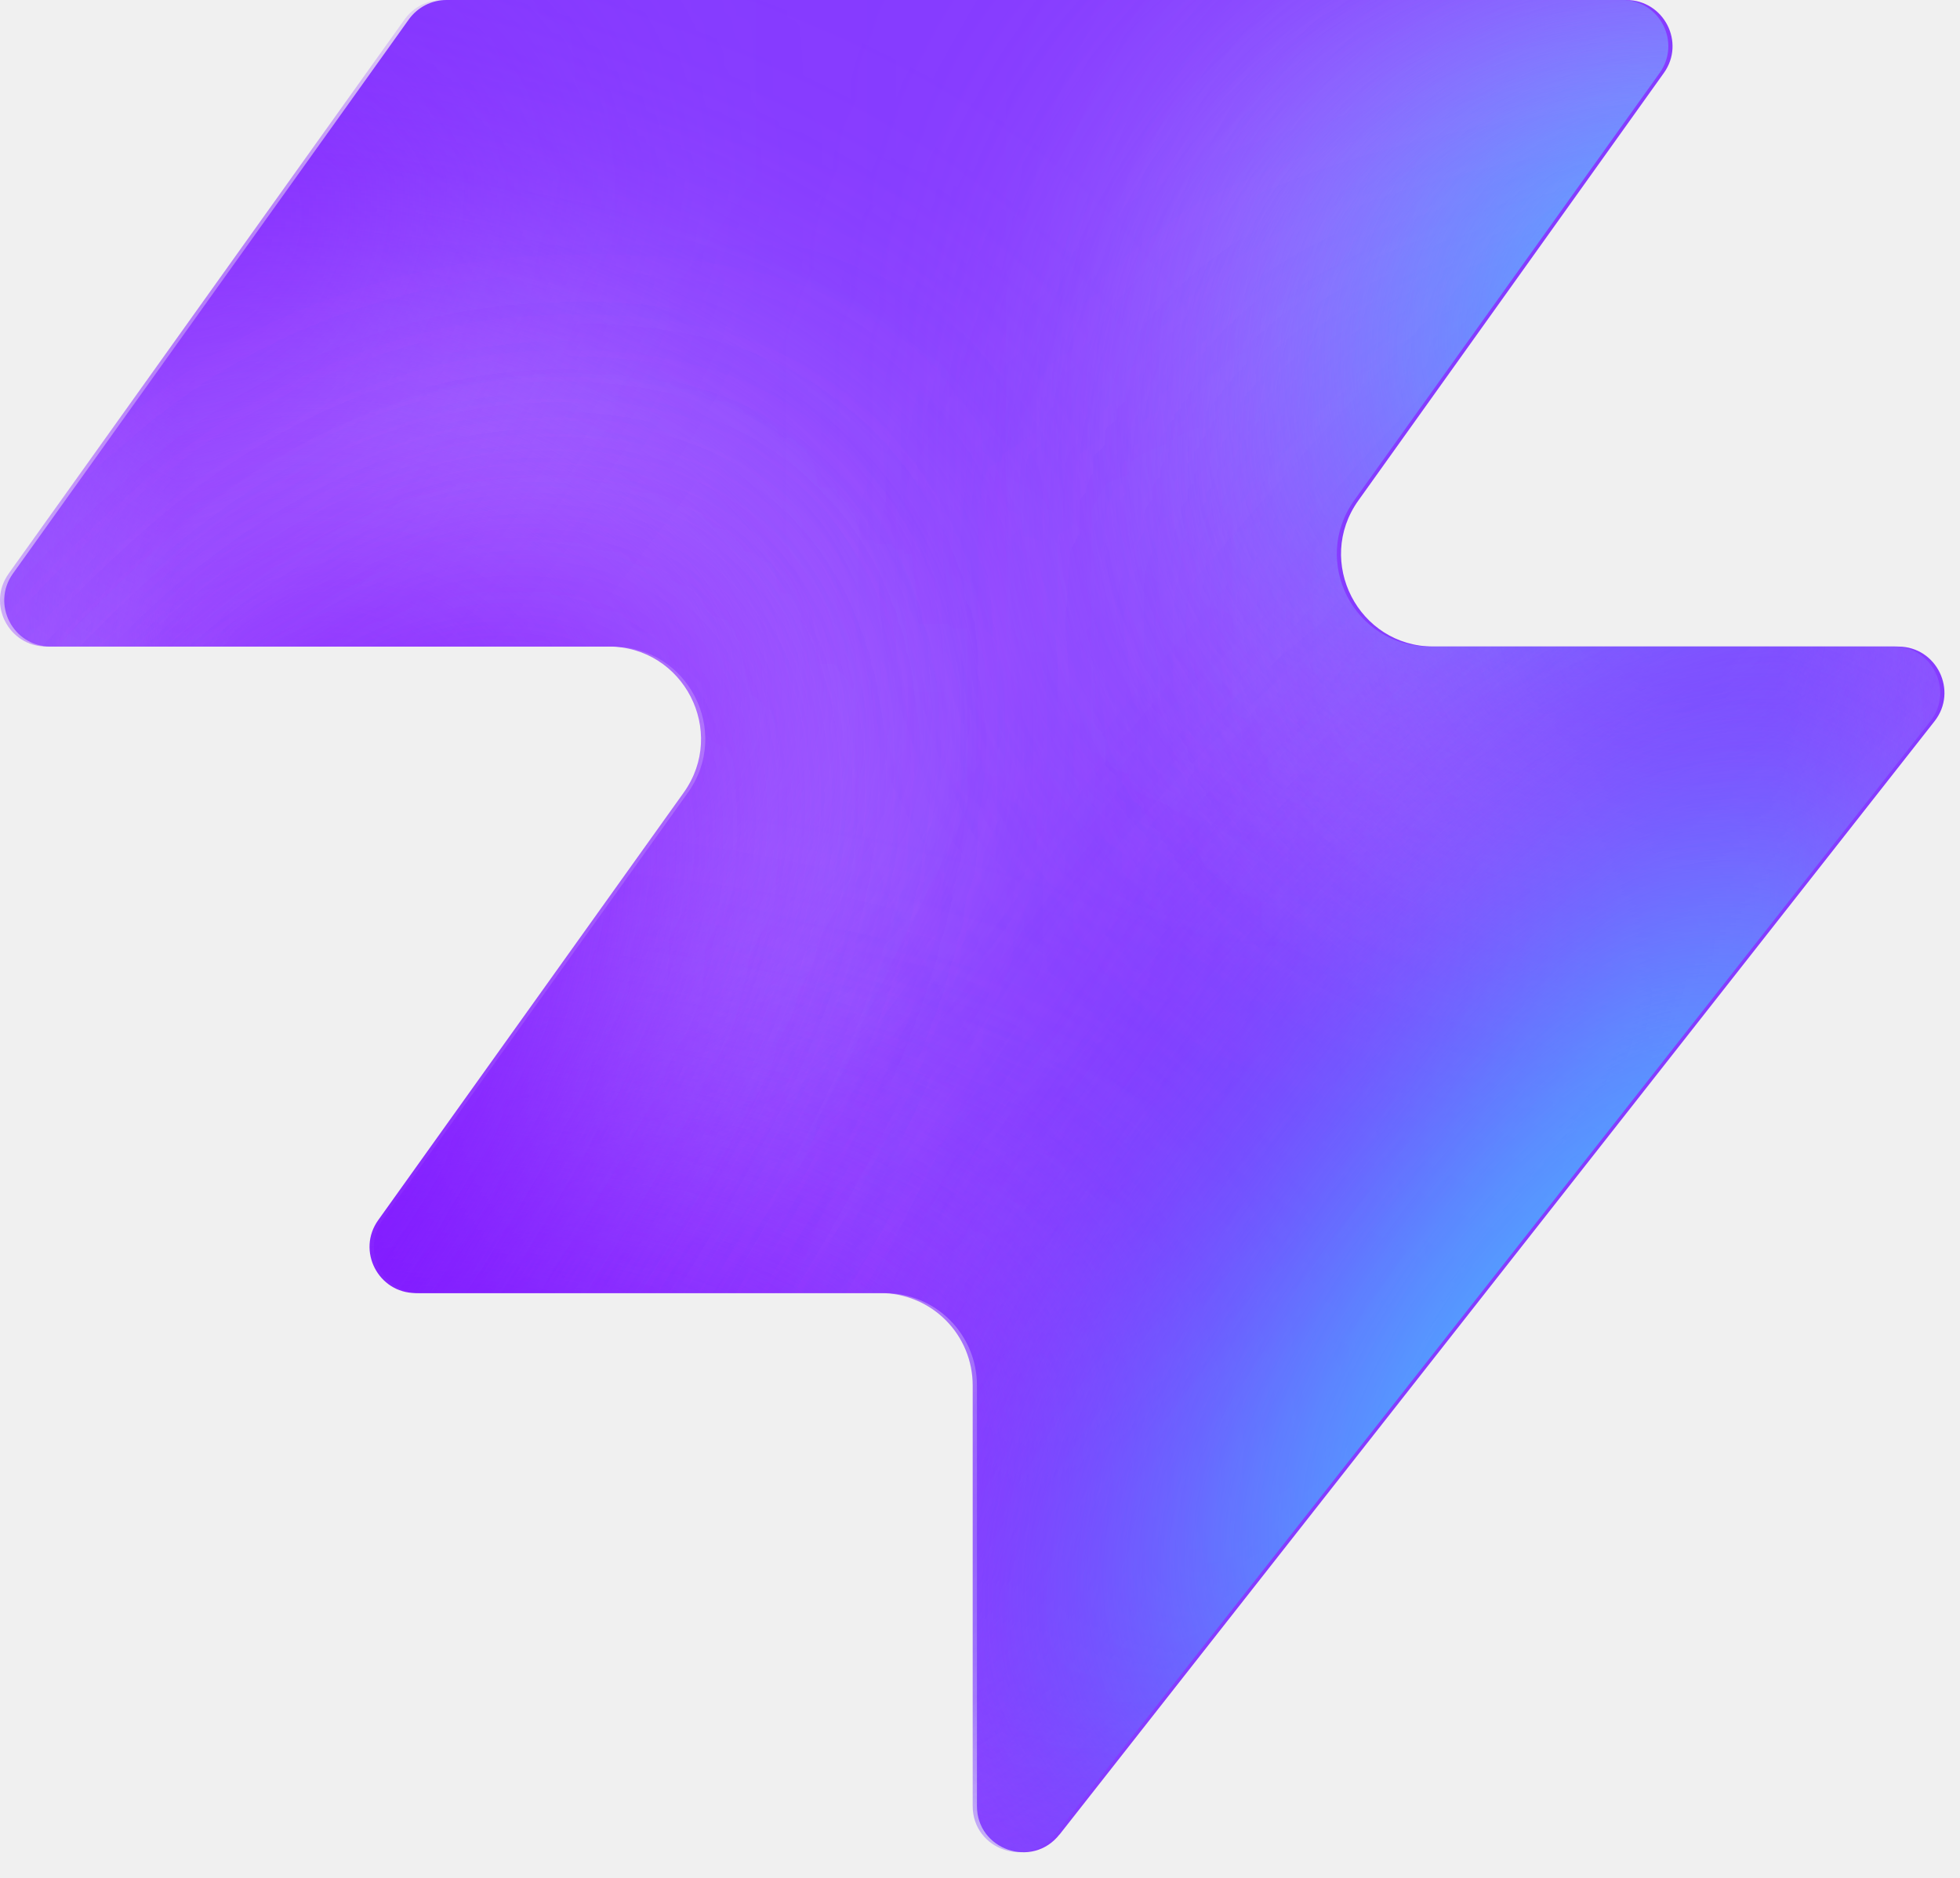
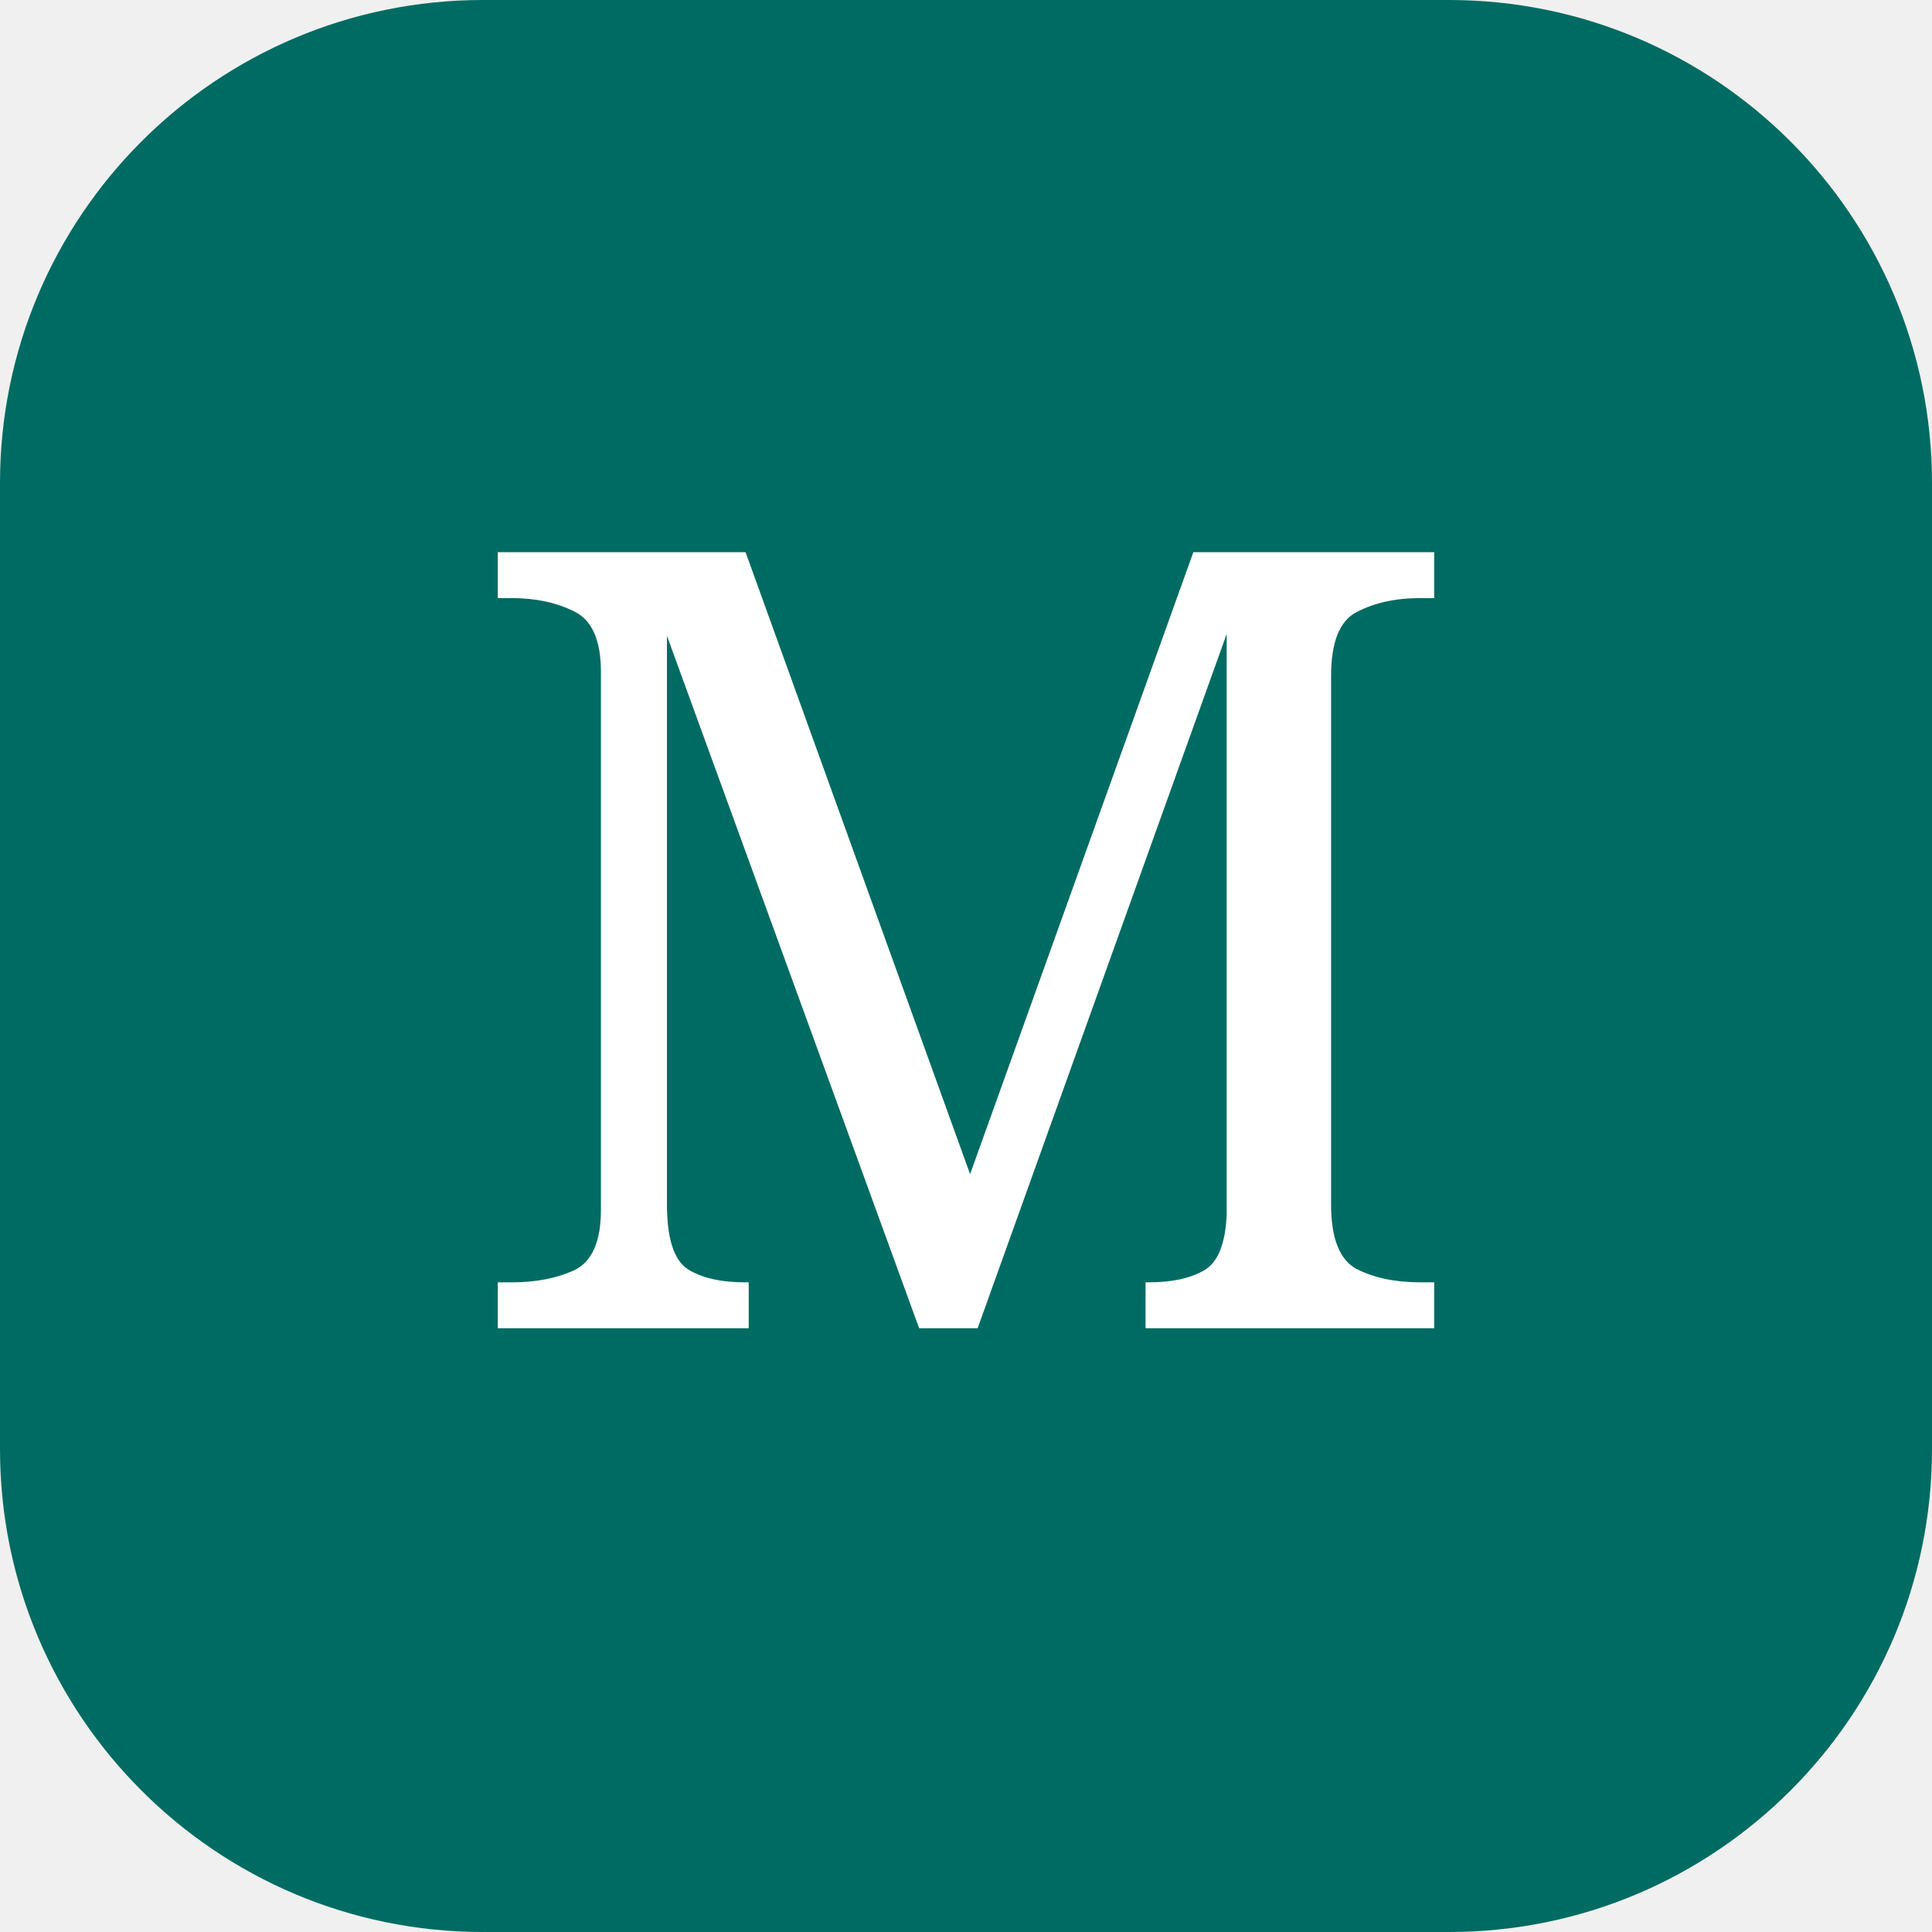
- <svg xmlns="http://www.w3.org/2000/svg" width="48" height="46" fill="none" viewBox="0 0 48 46">
-   <path fill="#863bff" d="M25.946 44.938c-.664.845-2.021.375-2.021-.698V33.937a2.26 2.26 0 0 0-2.262-2.262H10.287c-.92 0-1.456-1.04-.92-1.788l7.48-10.471c1.07-1.497 0-3.578-1.842-3.578H1.237c-.92 0-1.456-1.04-.92-1.788L10.013.474c.214-.297.556-.474.92-.474h28.894c.92 0 1.456 1.04.92 1.788l-7.48 10.471c-1.07 1.498 0 3.579 1.842 3.579h11.377c.943 0 1.473 1.088.89 1.83L25.947 44.94z" style="fill:#863bff;fill:color(display-p3 .525 .23 1);fill-opacity:1" />
-   <mask id="a" width="48" height="46" x="0" y="0" maskUnits="userSpaceOnUse" style="mask-type:alpha">
-     <path fill="#000" d="M25.842 44.938c-.664.844-2.021.375-2.021-.698V33.937a2.26 2.26 0 0 0-2.262-2.262H10.183c-.92 0-1.456-1.04-.92-1.788l7.48-10.471c1.07-1.498 0-3.579-1.842-3.579H1.133c-.92 0-1.456-1.04-.92-1.787L9.91.473c.214-.297.556-.474.92-.474h28.894c.92 0 1.456 1.04.92 1.788l-7.48 10.471c-1.07 1.498 0 3.578 1.842 3.578h11.377c.943 0 1.473 1.088.89 1.832L25.843 44.94z" style="fill:#000;fill-opacity:1" />
-   </mask>
-   <g mask="url(#a)">
-     <g filter="url(#b)">
-       <ellipse cx="5.508" cy="14.704" fill="#ede6ff" rx="5.508" ry="14.704" style="fill:#ede6ff;fill:color(display-p3 .927 .903 1);fill-opacity:1" transform="matrix(.00324 1 1 -.00324 -4.47 31.516)" />
-     </g>
-     <g filter="url(#c)">
-       <ellipse cx="10.399" cy="29.851" fill="#ede6ff" rx="10.399" ry="29.851" style="fill:#ede6ff;fill:color(display-p3 .927 .903 1);fill-opacity:1" transform="matrix(.00324 1 1 -.00324 -39.328 7.883)" />
-     </g>
-     <g filter="url(#d)">
-       <ellipse cx="5.508" cy="30.487" fill="#7e14ff" rx="5.508" ry="30.487" style="fill:#7e14ff;fill:color(display-p3 .492 .077 1);fill-opacity:1" transform="rotate(89.814 -25.913 -14.639)scale(1 -1)" />
-     </g>
-     <g filter="url(#e)">
-       <ellipse cx="5.508" cy="30.599" fill="#7e14ff" rx="5.508" ry="30.599" style="fill:#7e14ff;fill:color(display-p3 .492 .077 1);fill-opacity:1" transform="rotate(89.814 -32.644 -3.334)scale(1 -1)" />
-     </g>
-     <g filter="url(#f)">
-       <ellipse cx="5.508" cy="30.599" fill="#7e14ff" rx="5.508" ry="30.599" style="fill:#7e14ff;fill:color(display-p3 .492 .077 1);fill-opacity:1" transform="matrix(.00324 1 1 -.00324 -34.34 30.47)" />
-     </g>
-     <g filter="url(#g)">
-       <ellipse cx="14.072" cy="22.078" fill="#ede6ff" rx="14.072" ry="22.078" style="fill:#ede6ff;fill:color(display-p3 .927 .903 1);fill-opacity:1" transform="rotate(93.35 24.506 48.493)scale(-1 1)" />
-     </g>
-     <g filter="url(#h)">
-       <ellipse cx="3.47" cy="21.501" fill="#7e14ff" rx="3.47" ry="21.501" style="fill:#7e14ff;fill:color(display-p3 .492 .077 1);fill-opacity:1" transform="rotate(89.009 28.708 47.59)scale(-1 1)" />
-     </g>
-     <g filter="url(#i)">
-       <ellipse cx="3.47" cy="21.501" fill="#7e14ff" rx="3.47" ry="21.501" style="fill:#7e14ff;fill:color(display-p3 .492 .077 1);fill-opacity:1" transform="rotate(89.009 28.708 47.59)scale(-1 1)" />
-     </g>
-     <g filter="url(#j)">
-       <ellipse cx=".387" cy="8.972" fill="#7e14ff" rx="4.407" ry="29.108" style="fill:#7e14ff;fill:color(display-p3 .492 .077 1);fill-opacity:1" transform="rotate(39.51 .387 8.972)" />
-     </g>
-     <g filter="url(#k)">
-       <ellipse cx="47.523" cy="-6.092" fill="#7e14ff" rx="4.407" ry="29.108" style="fill:#7e14ff;fill:color(display-p3 .492 .077 1);fill-opacity:1" transform="rotate(37.892 47.523 -6.092)" />
-     </g>
-     <g filter="url(#l)">
-       <ellipse cx="41.412" cy="6.333" fill="#47bfff" rx="5.971" ry="9.665" style="fill:#47bfff;fill:color(display-p3 .28 .748 1);fill-opacity:1" transform="rotate(37.892 41.412 6.333)" />
-     </g>
-     <g filter="url(#m)">
-       <ellipse cx="-1.879" cy="38.332" fill="#7e14ff" rx="4.407" ry="29.108" style="fill:#7e14ff;fill:color(display-p3 .492 .077 1);fill-opacity:1" transform="rotate(37.892 -1.88 38.332)" />
-     </g>
-     <g filter="url(#n)">
-       <ellipse cx="-1.879" cy="38.332" fill="#7e14ff" rx="4.407" ry="29.108" style="fill:#7e14ff;fill:color(display-p3 .492 .077 1);fill-opacity:1" transform="rotate(37.892 -1.88 38.332)" />
-     </g>
-     <g filter="url(#o)">
-       <ellipse cx="35.651" cy="29.907" fill="#7e14ff" rx="4.407" ry="29.108" style="fill:#7e14ff;fill:color(display-p3 .492 .077 1);fill-opacity:1" transform="rotate(37.892 35.651 29.907)" />
-     </g>
-     <g filter="url(#p)">
-       <ellipse cx="38.418" cy="32.4" fill="#47bfff" rx="5.971" ry="15.297" style="fill:#47bfff;fill:color(display-p3 .28 .748 1);fill-opacity:1" transform="rotate(37.892 38.418 32.4)" />
-     </g>
-   </g>
-   <defs>
-     <filter id="b" width="60.045" height="41.654" x="-19.77" y="16.149" color-interpolation-filters="sRGB" filterUnits="userSpaceOnUse">
-       <feFlood flood-opacity="0" result="BackgroundImageFix" />
-       <feBlend in="SourceGraphic" in2="BackgroundImageFix" result="shape" />
-       <feGaussianBlur result="effect1_foregroundBlur_2002_17158" stdDeviation="7.659" />
-     </filter>
-     <filter id="c" width="90.34" height="51.437" x="-54.613" y="-7.533" color-interpolation-filters="sRGB" filterUnits="userSpaceOnUse">
-       <feFlood flood-opacity="0" result="BackgroundImageFix" />
-       <feBlend in="SourceGraphic" in2="BackgroundImageFix" result="shape" />
-       <feGaussianBlur result="effect1_foregroundBlur_2002_17158" stdDeviation="7.659" />
-     </filter>
-     <filter id="d" width="79.355" height="29.4" x="-49.64" y="2.03" color-interpolation-filters="sRGB" filterUnits="userSpaceOnUse">
-       <feFlood flood-opacity="0" result="BackgroundImageFix" />
-       <feBlend in="SourceGraphic" in2="BackgroundImageFix" result="shape" />
-       <feGaussianBlur result="effect1_foregroundBlur_2002_17158" stdDeviation="4.596" />
-     </filter>
-     <filter id="e" width="79.579" height="29.4" x="-45.045" y="20.029" color-interpolation-filters="sRGB" filterUnits="userSpaceOnUse">
-       <feFlood flood-opacity="0" result="BackgroundImageFix" />
-       <feBlend in="SourceGraphic" in2="BackgroundImageFix" result="shape" />
-       <feGaussianBlur result="effect1_foregroundBlur_2002_17158" stdDeviation="4.596" />
-     </filter>
-     <filter id="f" width="79.579" height="29.4" x="-43.513" y="21.178" color-interpolation-filters="sRGB" filterUnits="userSpaceOnUse">
-       <feFlood flood-opacity="0" result="BackgroundImageFix" />
-       <feBlend in="SourceGraphic" in2="BackgroundImageFix" result="shape" />
-       <feGaussianBlur result="effect1_foregroundBlur_2002_17158" stdDeviation="4.596" />
-     </filter>
-     <filter id="g" width="74.749" height="58.852" x="15.756" y="-17.901" color-interpolation-filters="sRGB" filterUnits="userSpaceOnUse">
-       <feFlood flood-opacity="0" result="BackgroundImageFix" />
-       <feBlend in="SourceGraphic" in2="BackgroundImageFix" result="shape" />
-       <feGaussianBlur result="effect1_foregroundBlur_2002_17158" stdDeviation="7.659" />
-     </filter>
-     <filter id="h" width="61.377" height="25.362" x="23.548" y="2.284" color-interpolation-filters="sRGB" filterUnits="userSpaceOnUse">
-       <feFlood flood-opacity="0" result="BackgroundImageFix" />
-       <feBlend in="SourceGraphic" in2="BackgroundImageFix" result="shape" />
-       <feGaussianBlur result="effect1_foregroundBlur_2002_17158" stdDeviation="4.596" />
-     </filter>
-     <filter id="i" width="61.377" height="25.362" x="23.548" y="2.284" color-interpolation-filters="sRGB" filterUnits="userSpaceOnUse">
-       <feFlood flood-opacity="0" result="BackgroundImageFix" />
-       <feBlend in="SourceGraphic" in2="BackgroundImageFix" result="shape" />
-       <feGaussianBlur result="effect1_foregroundBlur_2002_17158" stdDeviation="4.596" />
-     </filter>
-     <filter id="j" width="56.045" height="63.649" x="-27.636" y="-22.853" color-interpolation-filters="sRGB" filterUnits="userSpaceOnUse">
-       <feFlood flood-opacity="0" result="BackgroundImageFix" />
-       <feBlend in="SourceGraphic" in2="BackgroundImageFix" result="shape" />
-       <feGaussianBlur result="effect1_foregroundBlur_2002_17158" stdDeviation="4.596" />
-     </filter>
-     <filter id="k" width="54.814" height="64.646" x="20.116" y="-38.415" color-interpolation-filters="sRGB" filterUnits="userSpaceOnUse">
-       <feFlood flood-opacity="0" result="BackgroundImageFix" />
-       <feBlend in="SourceGraphic" in2="BackgroundImageFix" result="shape" />
-       <feGaussianBlur result="effect1_foregroundBlur_2002_17158" stdDeviation="4.596" />
-     </filter>
-     <filter id="l" width="33.541" height="35.313" x="24.641" y="-11.323" color-interpolation-filters="sRGB" filterUnits="userSpaceOnUse">
-       <feFlood flood-opacity="0" result="BackgroundImageFix" />
-       <feBlend in="SourceGraphic" in2="BackgroundImageFix" result="shape" />
-       <feGaussianBlur result="effect1_foregroundBlur_2002_17158" stdDeviation="4.596" />
-     </filter>
-     <filter id="m" width="54.814" height="64.646" x="-29.286" y="6.009" color-interpolation-filters="sRGB" filterUnits="userSpaceOnUse">
-       <feFlood flood-opacity="0" result="BackgroundImageFix" />
-       <feBlend in="SourceGraphic" in2="BackgroundImageFix" result="shape" />
-       <feGaussianBlur result="effect1_foregroundBlur_2002_17158" stdDeviation="4.596" />
-     </filter>
-     <filter id="n" width="54.814" height="64.646" x="-29.286" y="6.009" color-interpolation-filters="sRGB" filterUnits="userSpaceOnUse">
-       <feFlood flood-opacity="0" result="BackgroundImageFix" />
-       <feBlend in="SourceGraphic" in2="BackgroundImageFix" result="shape" />
-       <feGaussianBlur result="effect1_foregroundBlur_2002_17158" stdDeviation="4.596" />
-     </filter>
-     <filter id="o" width="54.814" height="64.646" x="8.244" y="-2.416" color-interpolation-filters="sRGB" filterUnits="userSpaceOnUse">
-       <feFlood flood-opacity="0" result="BackgroundImageFix" />
-       <feBlend in="SourceGraphic" in2="BackgroundImageFix" result="shape" />
-       <feGaussianBlur result="effect1_foregroundBlur_2002_17158" stdDeviation="4.596" />
-     </filter>
-     <filter id="p" width="39.409" height="43.623" x="18.713" y="10.588" color-interpolation-filters="sRGB" filterUnits="userSpaceOnUse">
-       <feFlood flood-opacity="0" result="BackgroundImageFix" />
-       <feBlend in="SourceGraphic" in2="BackgroundImageFix" result="shape" />
-       <feGaussianBlur result="effect1_foregroundBlur_2002_17158" stdDeviation="4.596" />
-     </filter>
-   </defs>
+ <svg xmlns="http://www.w3.org/2000/svg" viewBox="0 0 48 48" role="img" aria-label="MemorAid">
+   <rect width="48" height="48" rx="12" fill="#006b62" />
+   <text x="24" y="33" fill="#ffffff" font-family="Georgia, serif" font-size="27" text-anchor="middle">M</text>
</svg>
